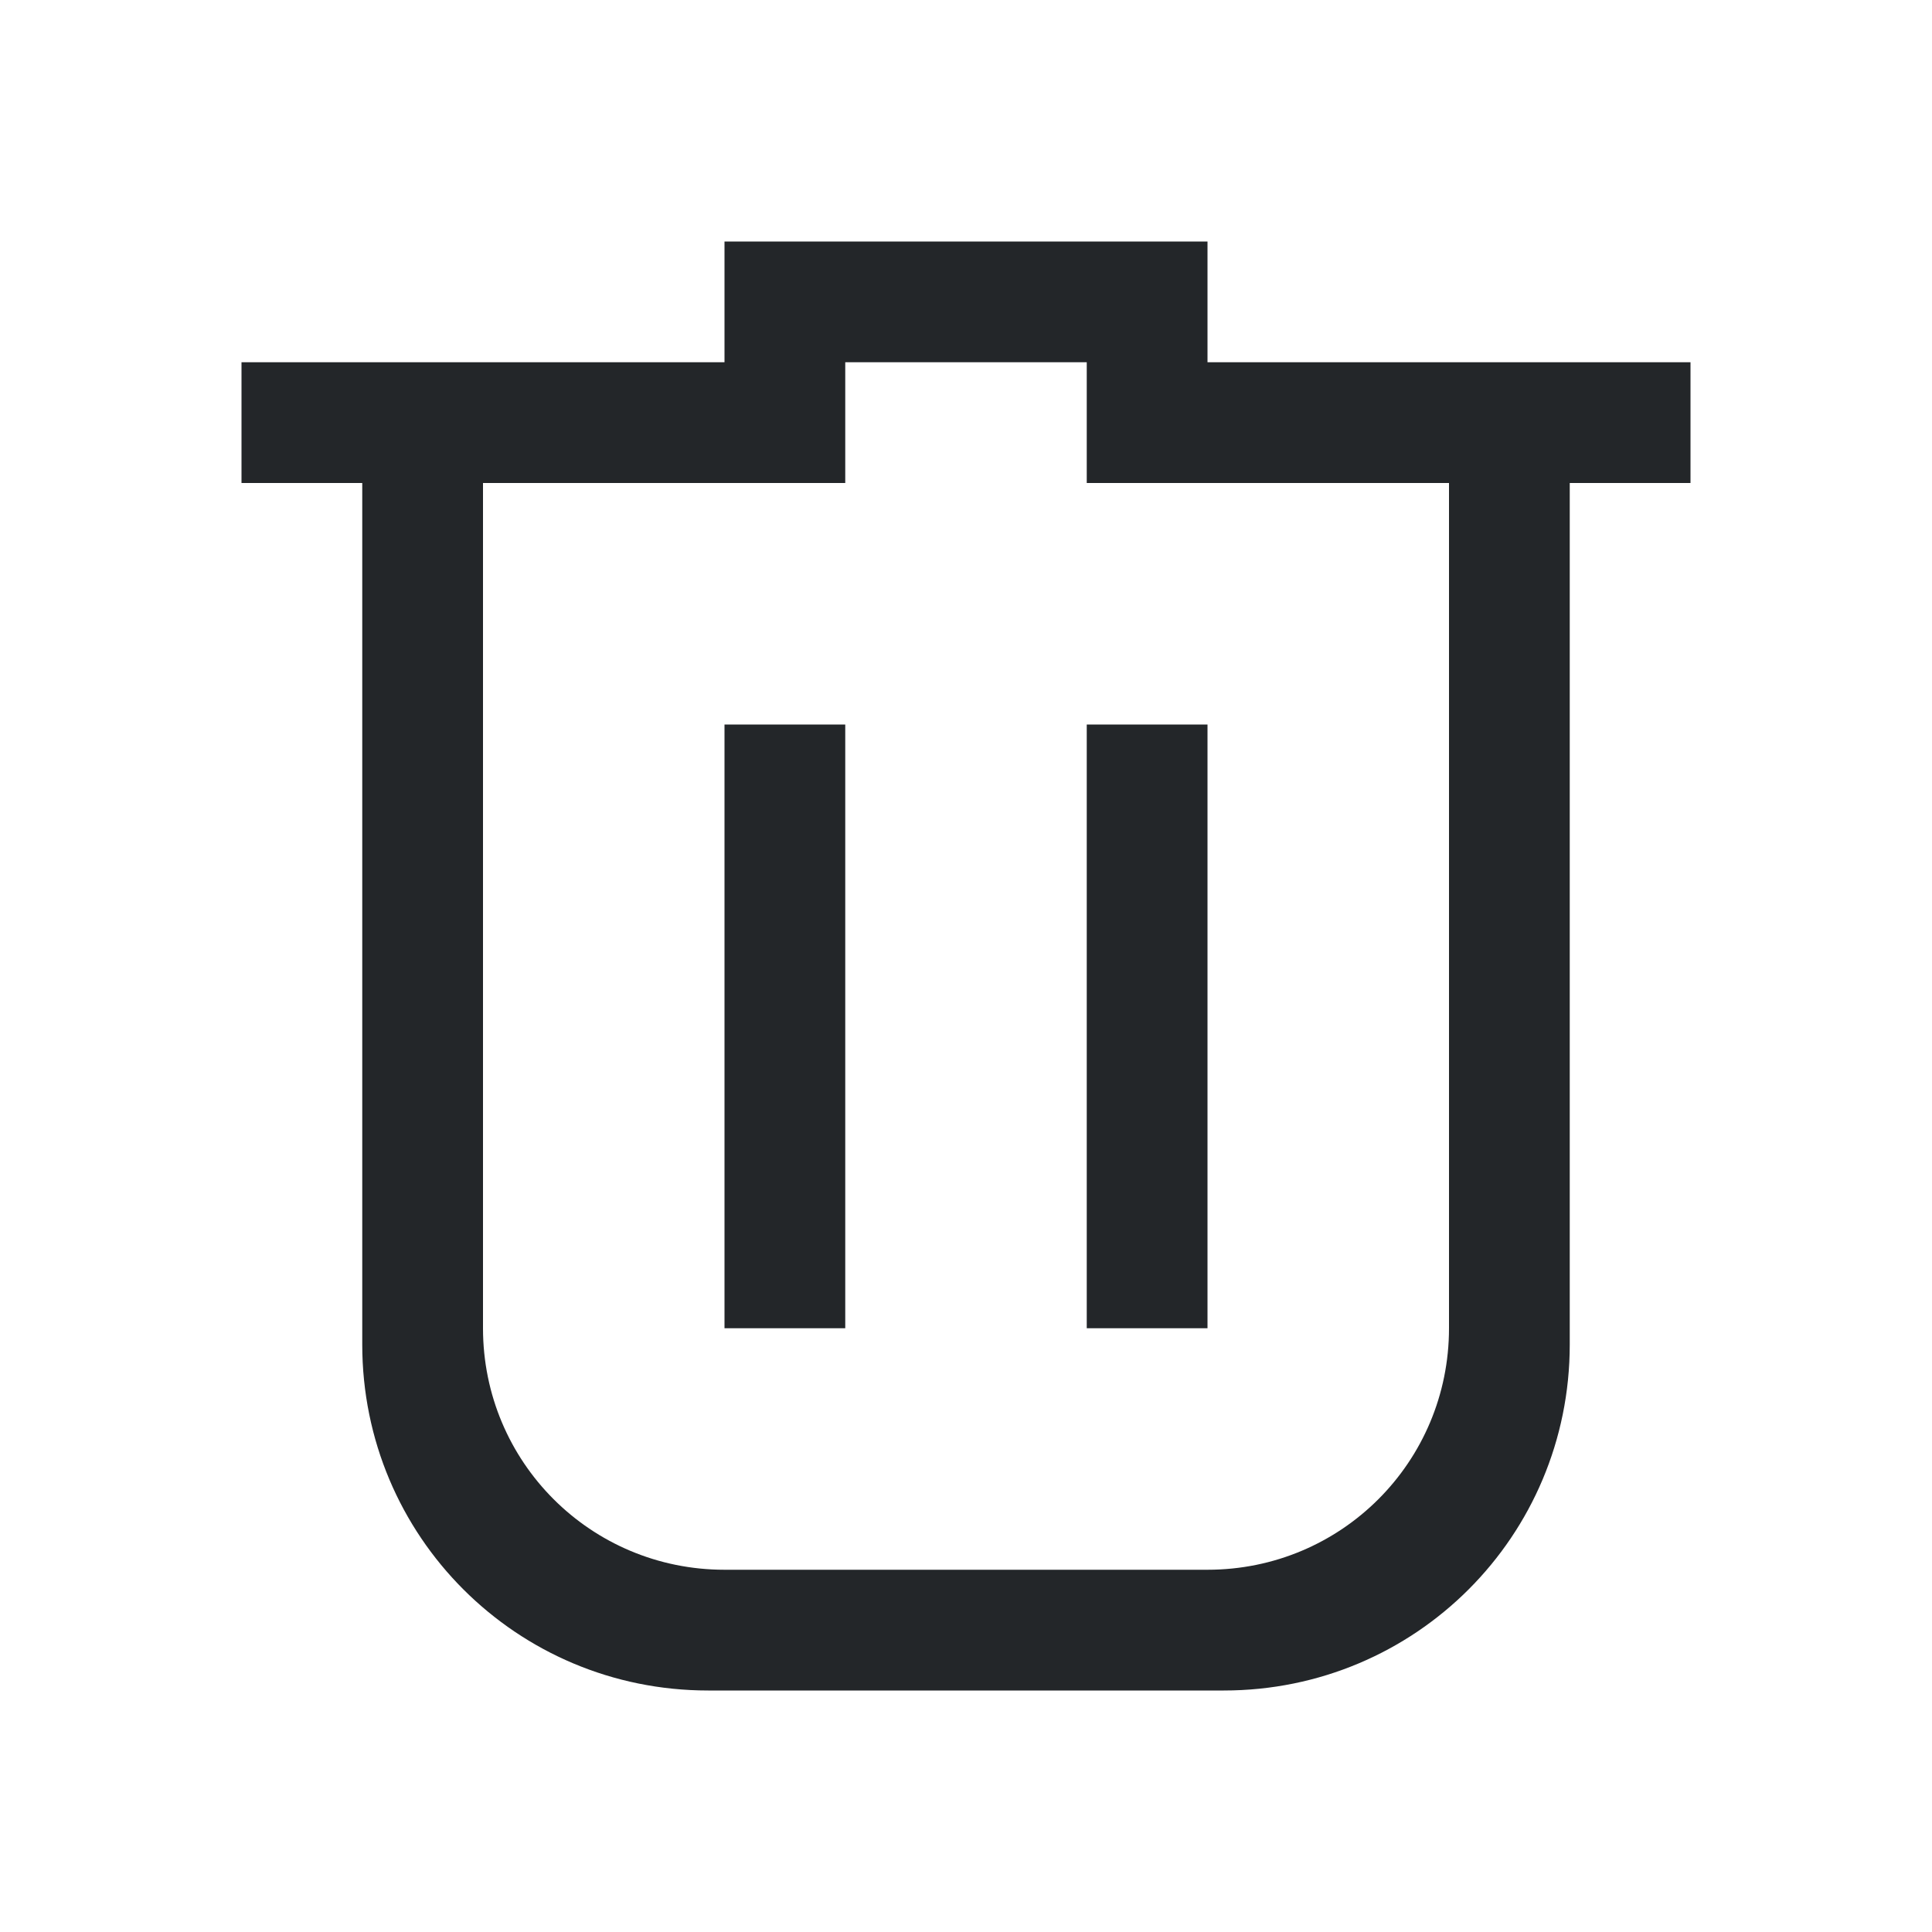
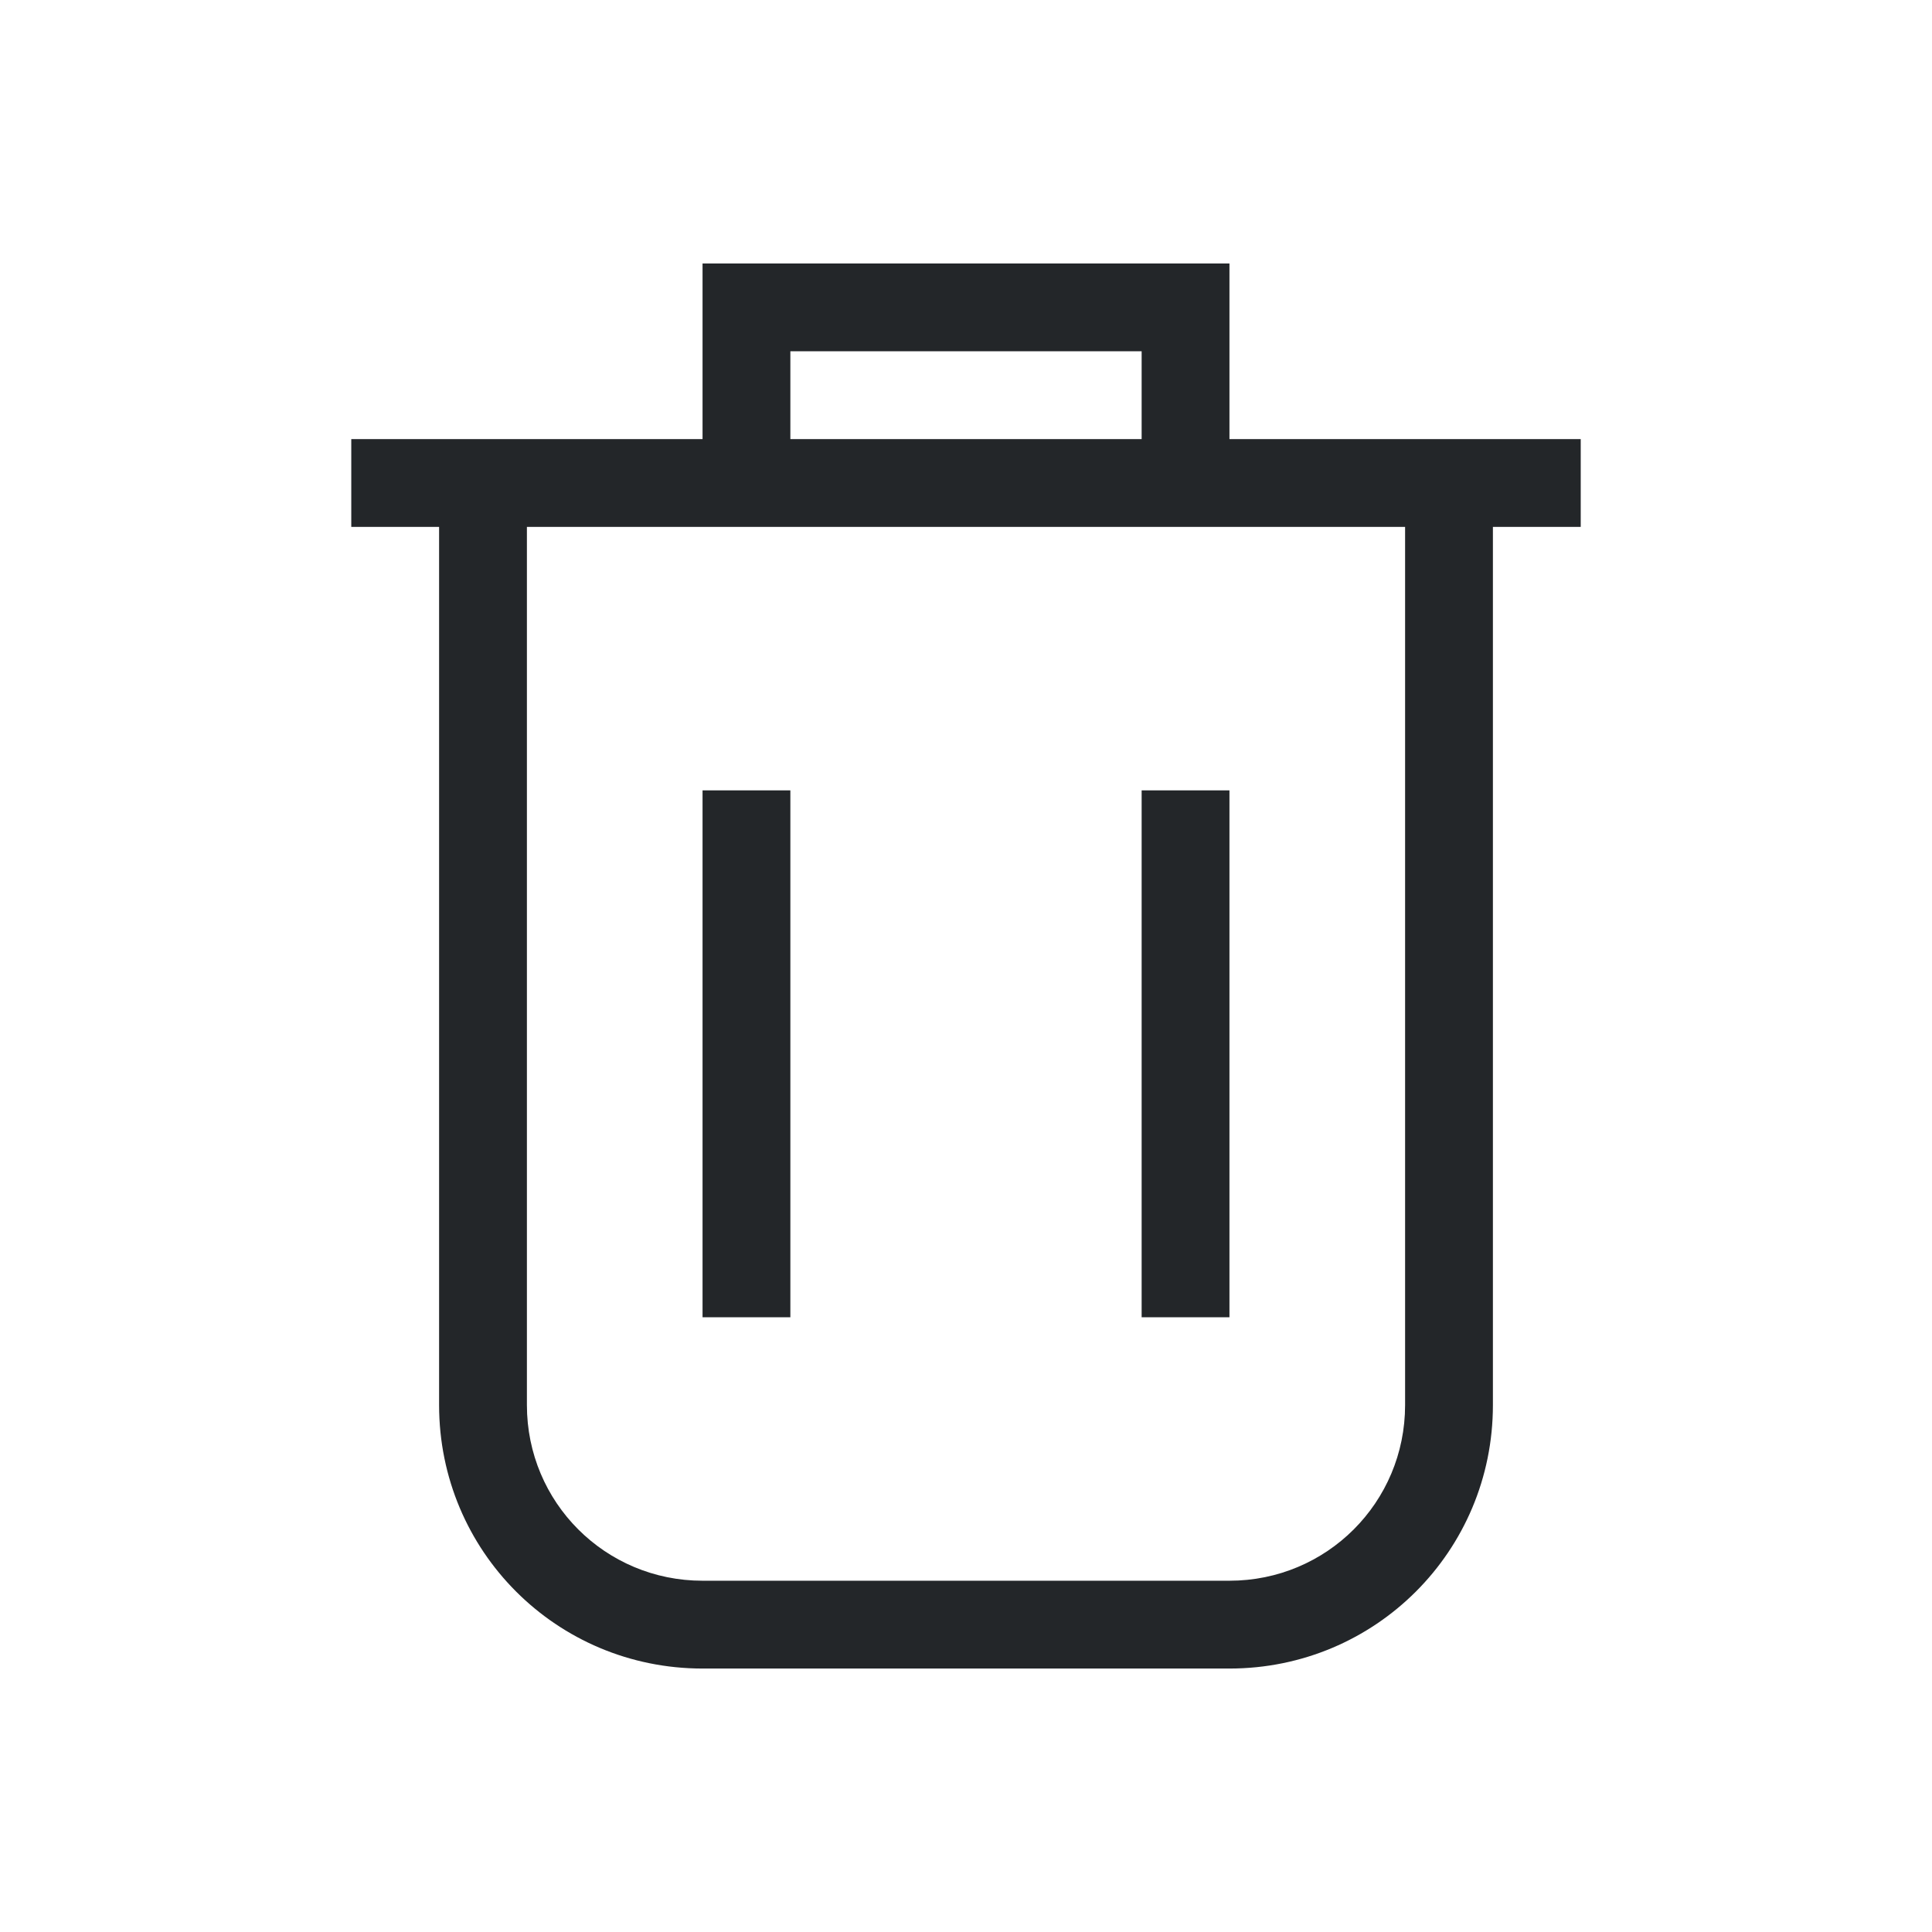
- <svg xmlns="http://www.w3.org/2000/svg" viewBox="0 0 16 16">
+ <svg xmlns="http://www.w3.org/2000/svg" viewBox="0 0 22 22">
  <defs id="defs3051">
    <style type="text/css" id="current-color-scheme">
      .ColorScheme-Text {
-         color:#232629;
+         color:#232629
      }
      </style>
  </defs>
-   <path style="fill:currentColor;fill-opacity:1;stroke:none" d="M 6 2 L 6 3 L 2 3 L 2 4 L 3 4 L 3 8 L 3 11.135 C 3 12.722 4.278 14 5.865 14 L 10.135 14 C 11.722 14 13 12.722 13 11.135 L 13 8 L 13 4 L 14 4 L 14 3 L 10 3 L 10 2 L 6 2 z M 7 3 L 9 3 L 9 4 L 10 4 L 12 4 L 12 8 L 12 11 C 12 12.108 11.108 13 10 13 L 6 13 C 4.892 13 4 12.108 4 11 L 4 8 L 4 4 L 7 4 L 7 3 z M 6 6 L 6 8 L 6 11 L 7 11 L 7 8 L 7 6 L 6 6 z M 9 6 L 9 8 L 9 11 L 10 11 L 10 8 L 10 6 L 9 6 z " class="ColorScheme-Text" />
+   <path style="fill:currentColor;fill-opacity:1;stroke:none" d="M 8 3 L 8 5 L 4 5 L 4 6 L 5 6 L 5 12 L 5 16 C 5 17.662 6.338 19 8 19 L 14 19 C 15.662 19 17 17.662 17 16 L 17 12 L 17 6 L 18 6 L 18 5 L 14 5 L 14 3 L 8 3 z M 9 4 L 13 4 L 13 5 L 9 5 L 9 4 z M 6 6 L 8 6 L 9 6 L 13 6 L 14 6 L 16 6 L 16 12 L 16 16 C 16 17.108 15.108 18 14 18 L 8 18 C 6.892 18 6 17.108 6 16 L 6 12 L 6 6 z M 8 9 L 8 12 L 8 15 L 9 15 L 9 12 L 9 9 L 8 9 z M 13 9 L 13 12 L 13 15 L 14 15 L 14 12 L 14 9 L 13 9 z " class="ColorScheme-Text" />
</svg>
